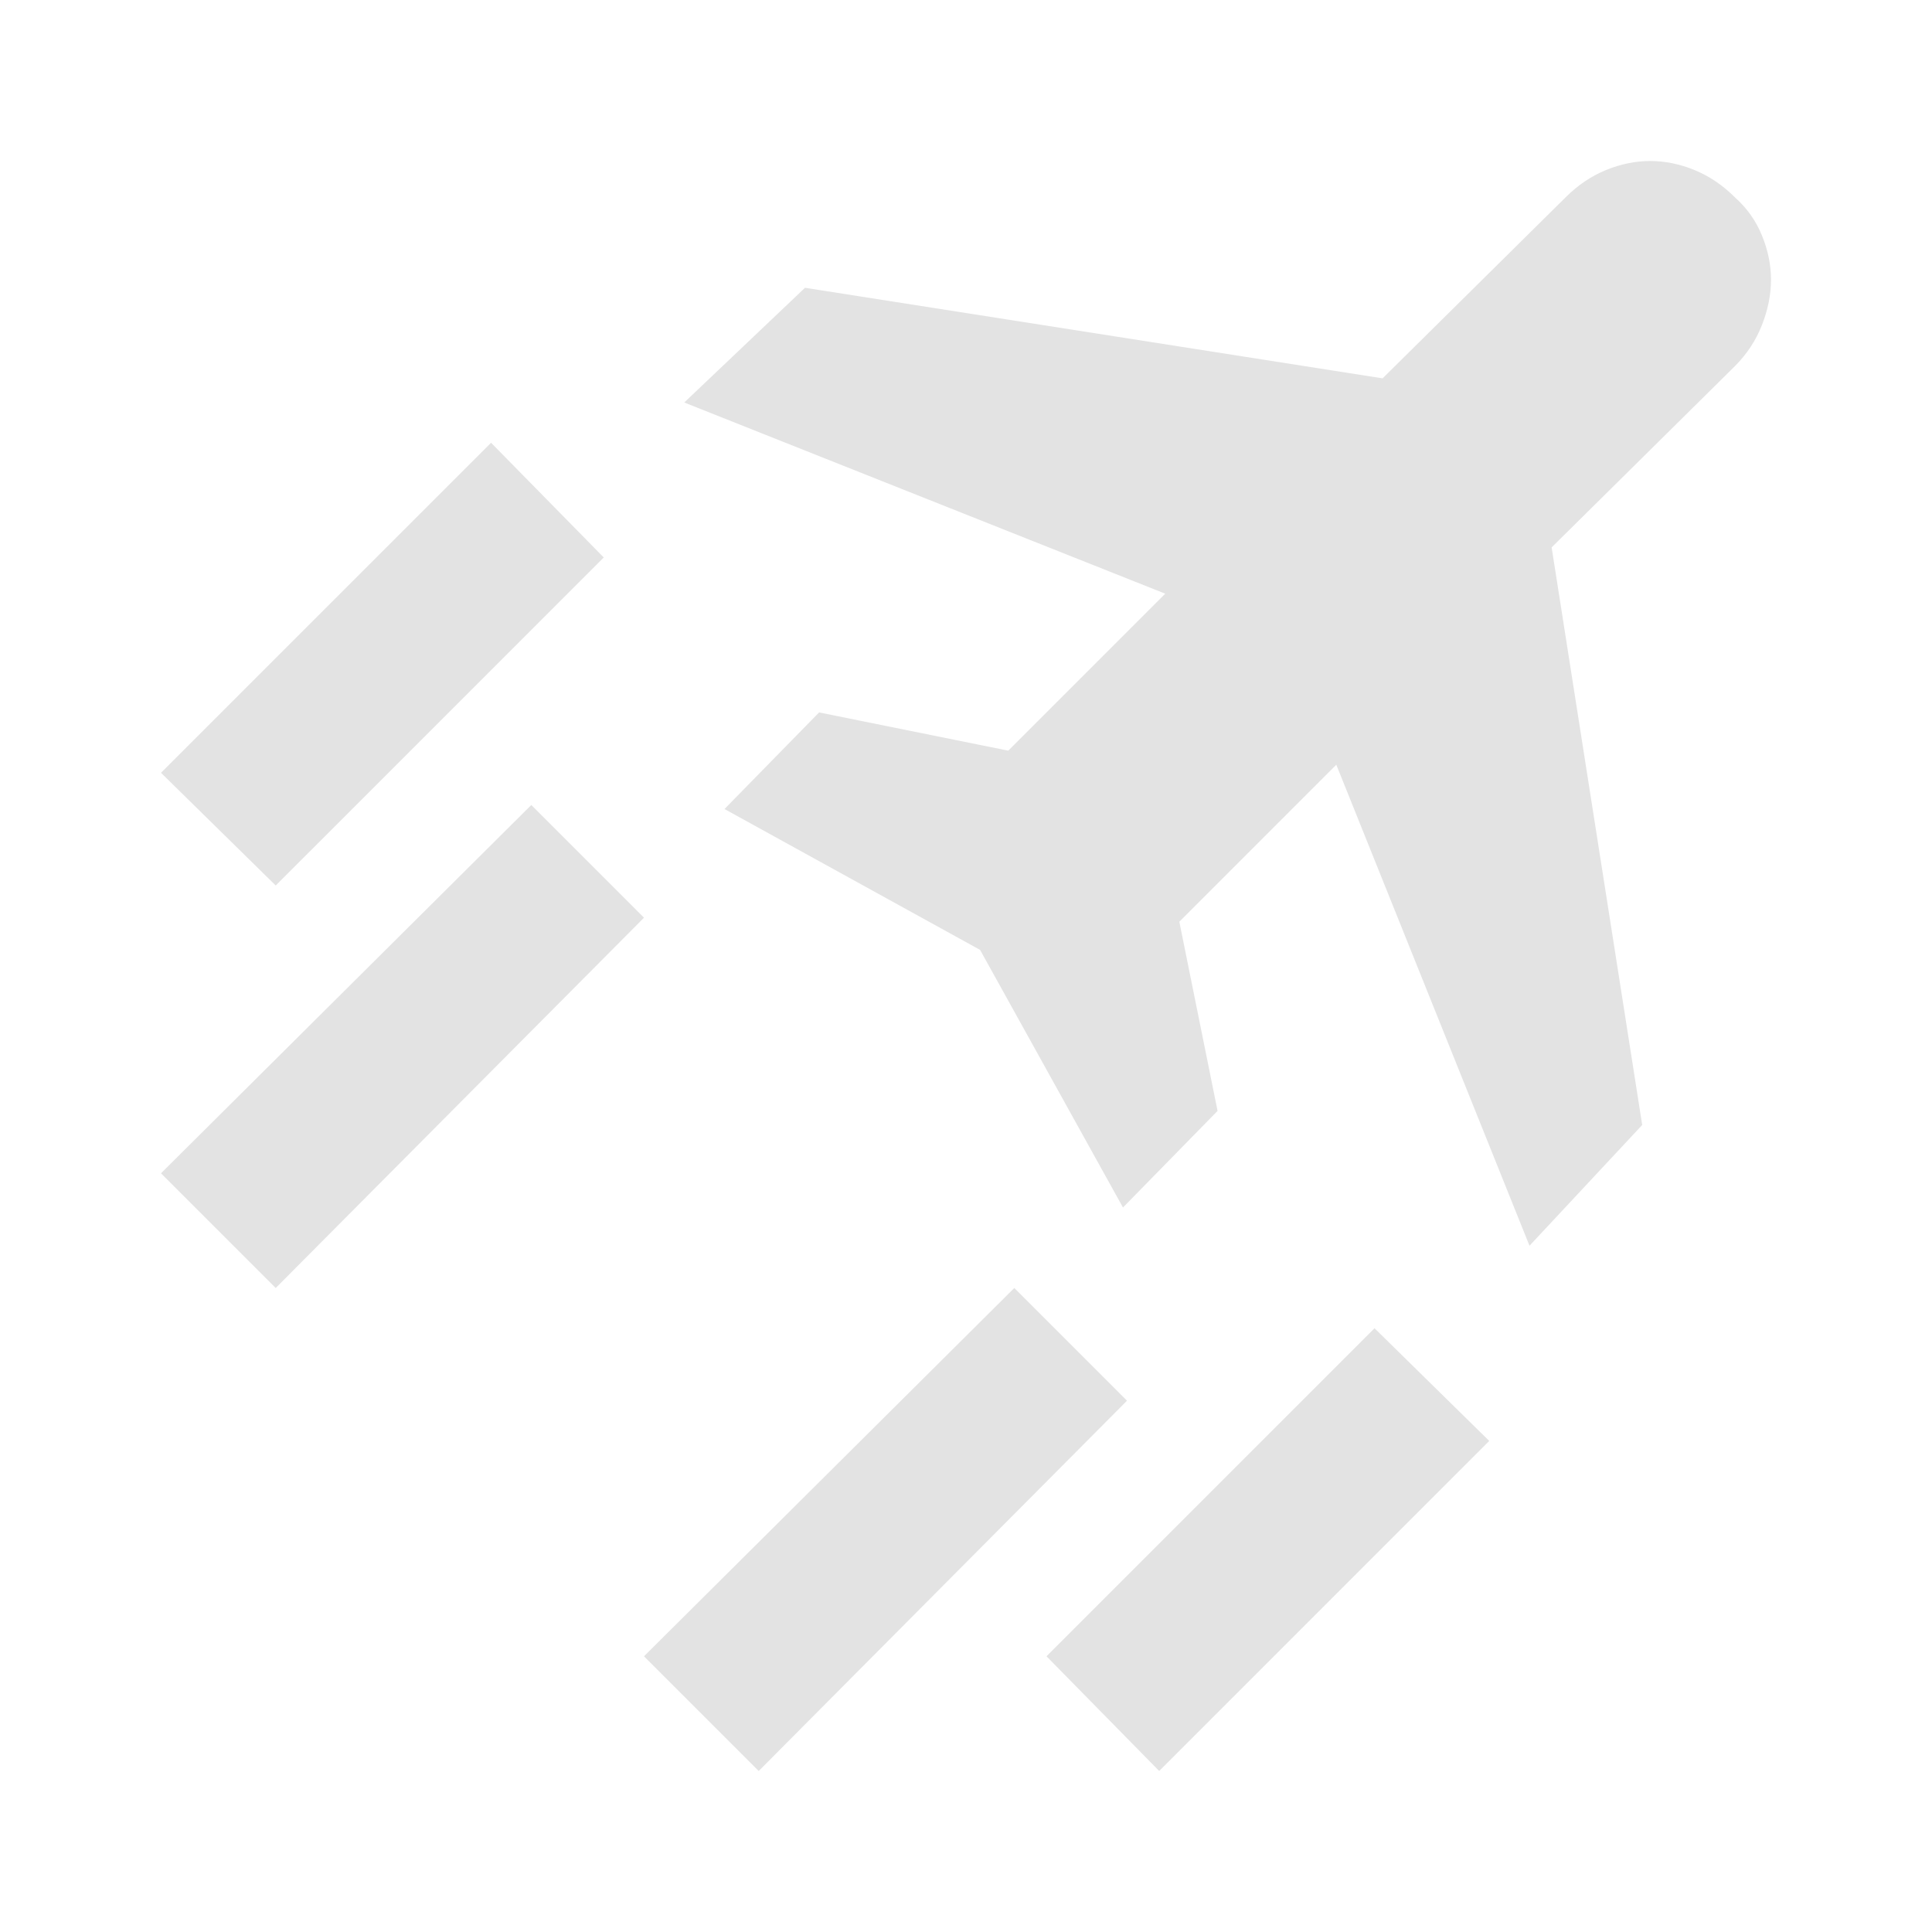
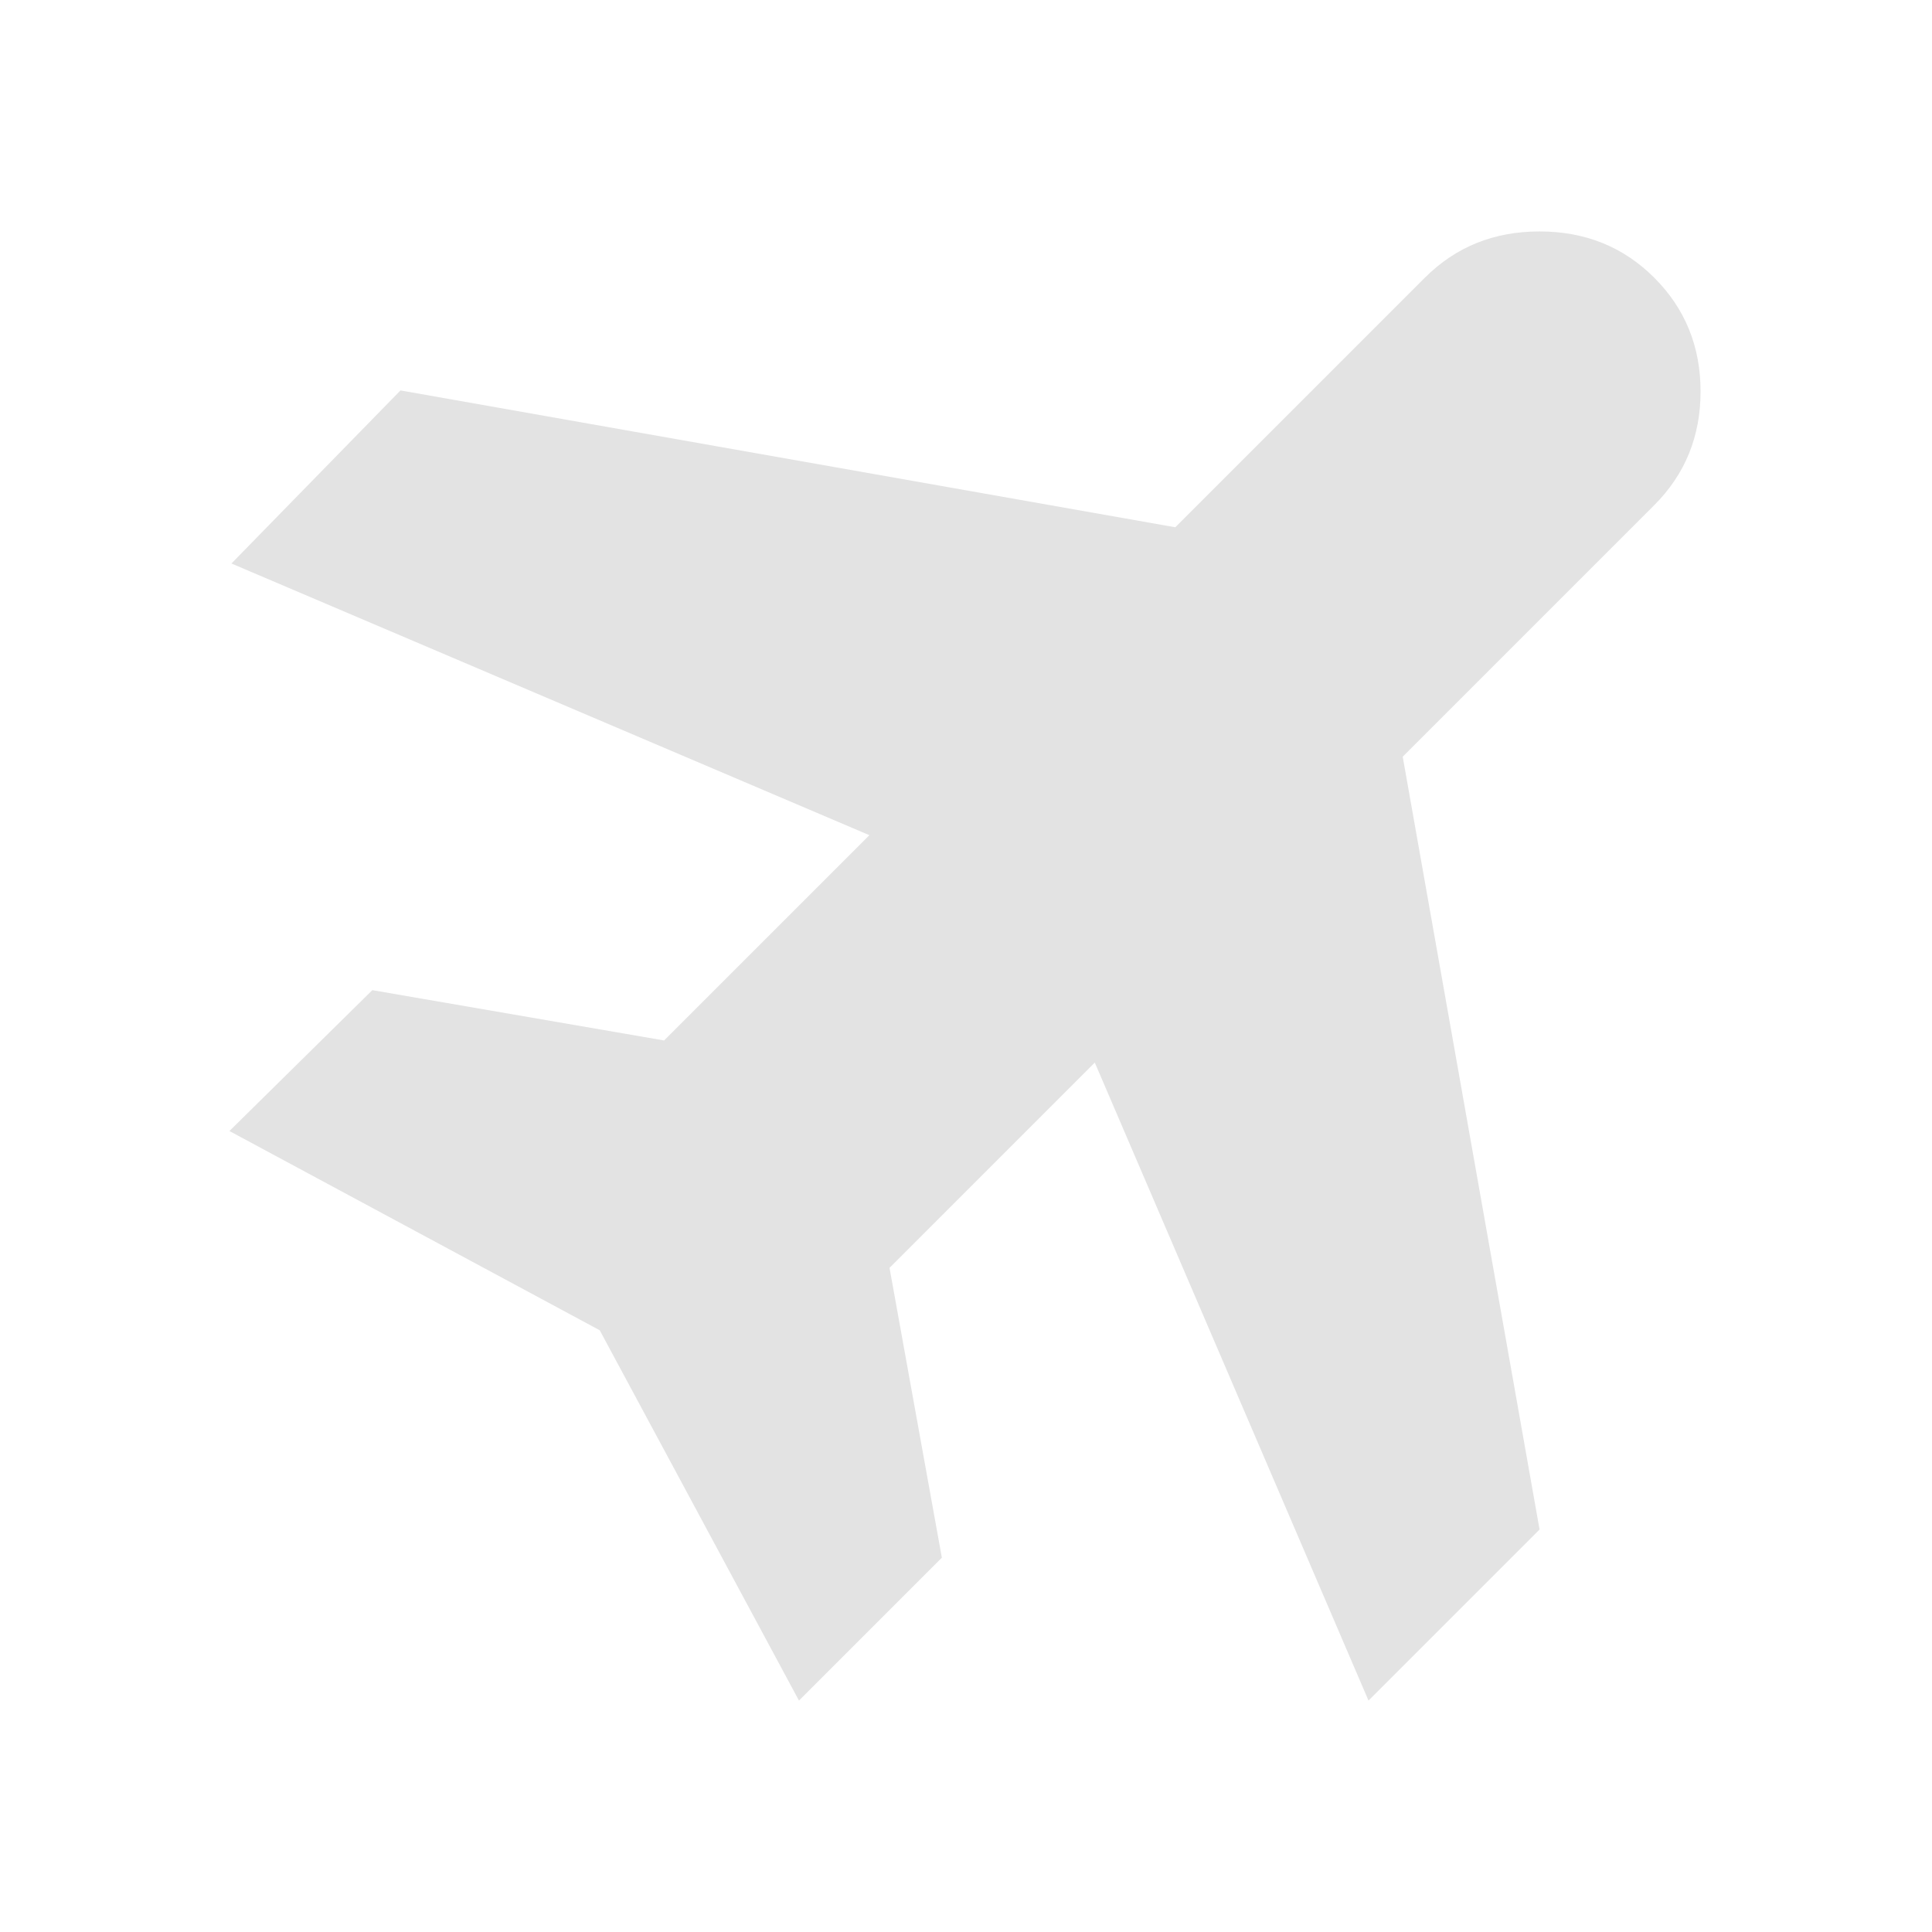
<svg xmlns="http://www.w3.org/2000/svg" height="24px" viewBox="0 -960 960 960" width="24px" fill="#e3e3e3">
-   <path d="m377-80-57-57 184-183 56 56L377-80Zm199 0-56-57 163-163 57 56L576-80ZM137-520l-57-56 164-164 56 57-163 163Zm0 200-57-57 184-183 56 56-183 184Zm623-21-96-239-78 78 19 94-47 48-71-128-127-70 47-48 94 19 78-78-239-95 60-57 287 45 91-90q9-9 20-13.5t22-4.5q11 0 22 4.5t20 13.5q9 8 13.5 19t4.5 22q0 11-4.5 22.5T862-778l-91 90 45 287-56 60Z" />
+   <path d="m397-115-99-184-184-99 71-70 145 25 102-102-317-135 84-86 385 68 124-124q23-23 57-23t57 23q23 23 23 56.5T822-709L697-584l68 384-85 85-136-317-102 102 26 144-71 71Z" />
</svg>
